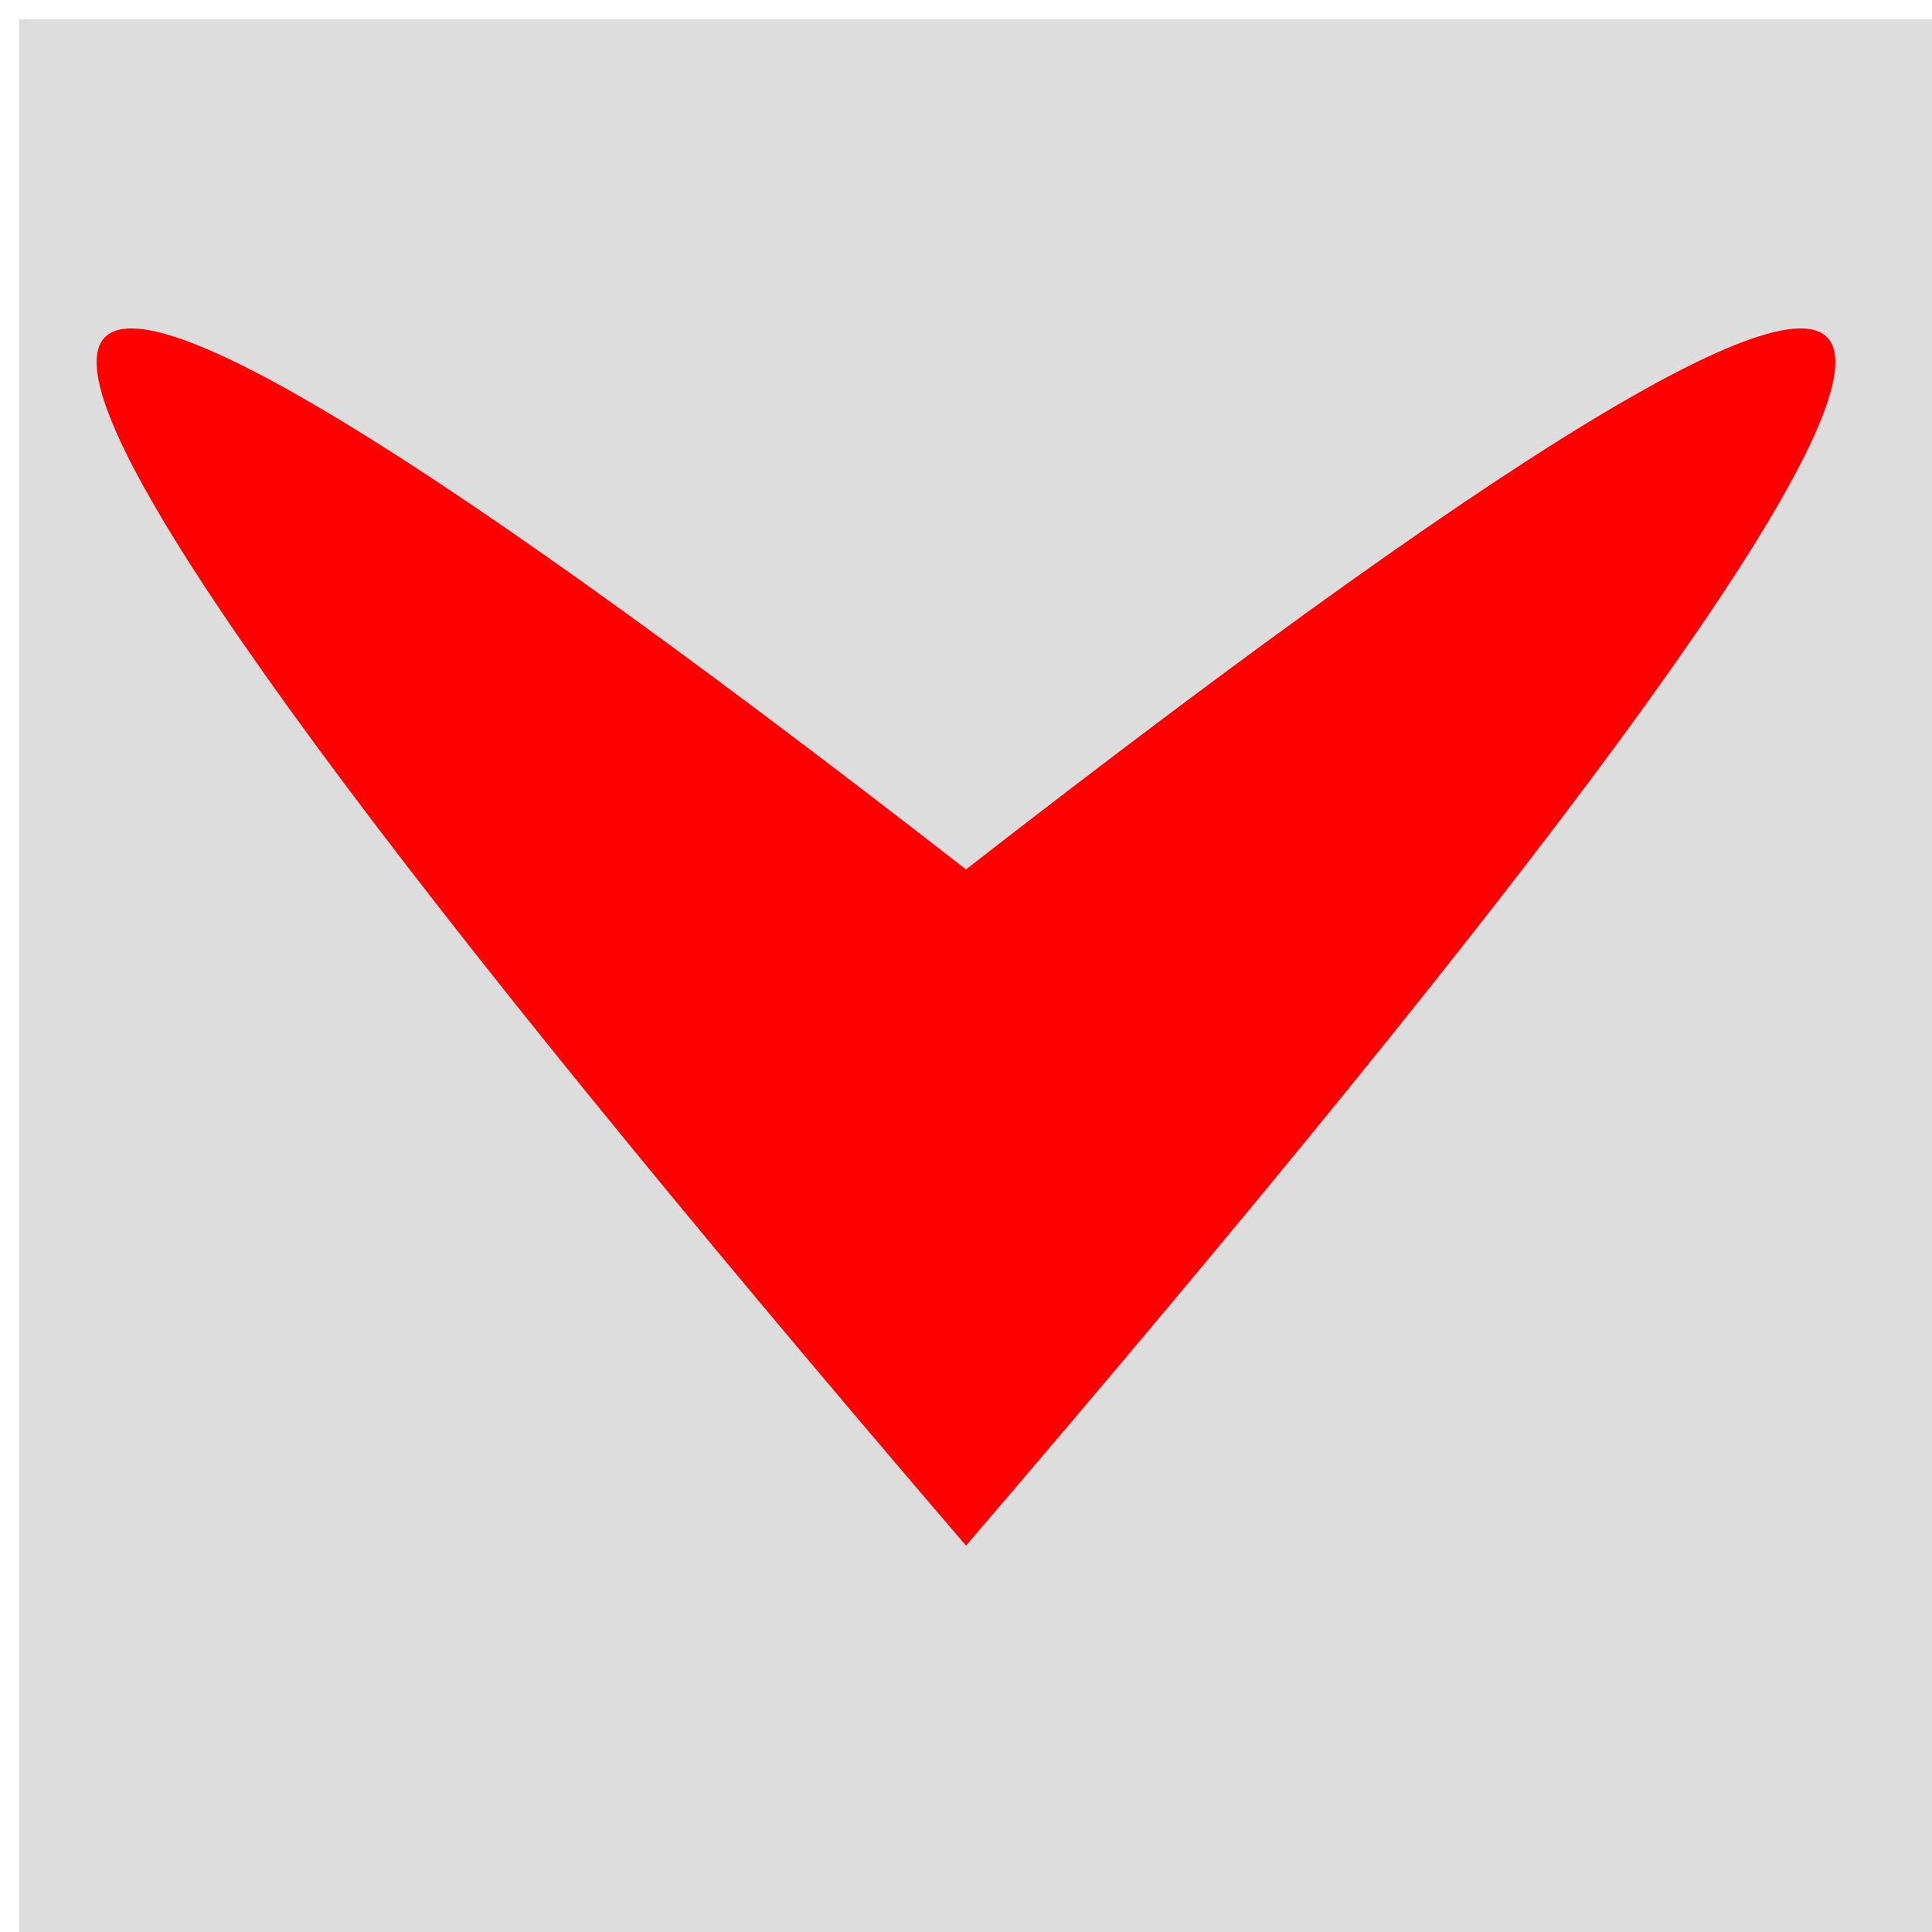
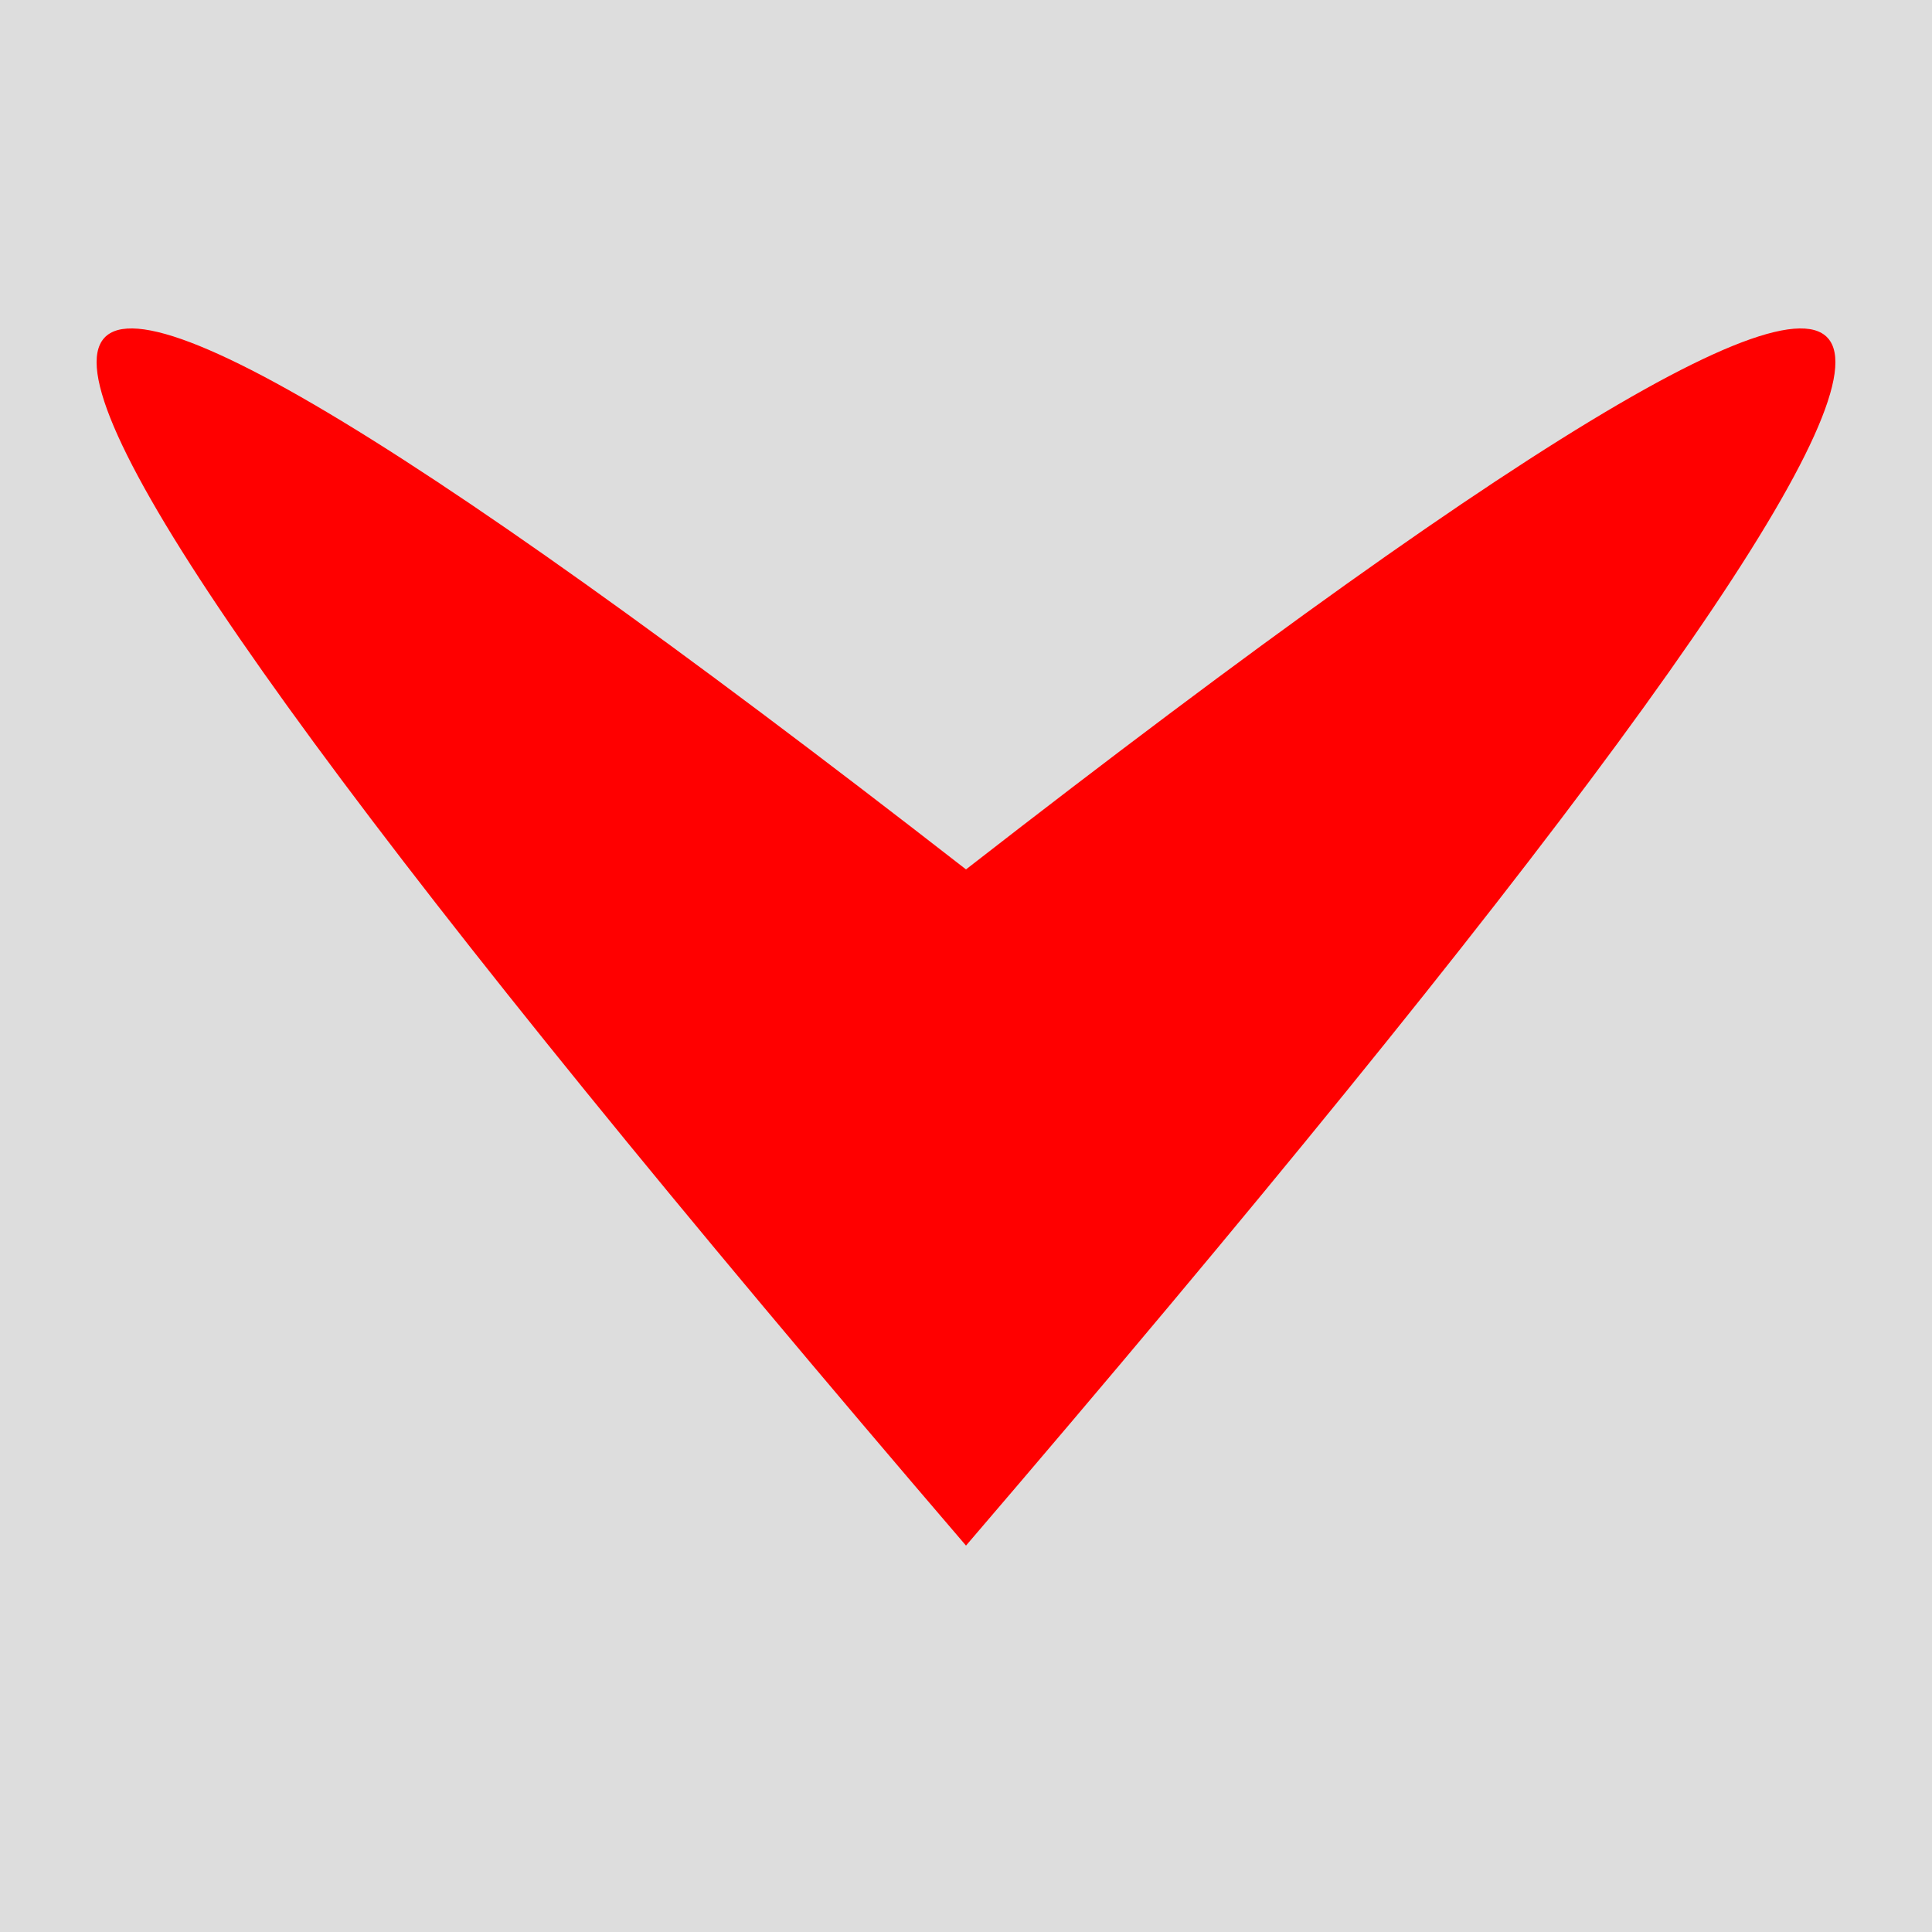
- <svg xmlns="http://www.w3.org/2000/svg" width="100%" height="100%">
-   <rect x="2" y="2" width="200" height="200" fill="#ddd" />
+ <svg xmlns="http://www.w3.org/2000/svg" width="200" height="200">
+   <rect x="0" y="0" width="200" height="200" fill="#ddd" />
  <path d="M100,90 q  180 -140 0 70" fill="red" />
  <path d="M100,90 q -180 -140 0 70" fill="red" />
</svg>
